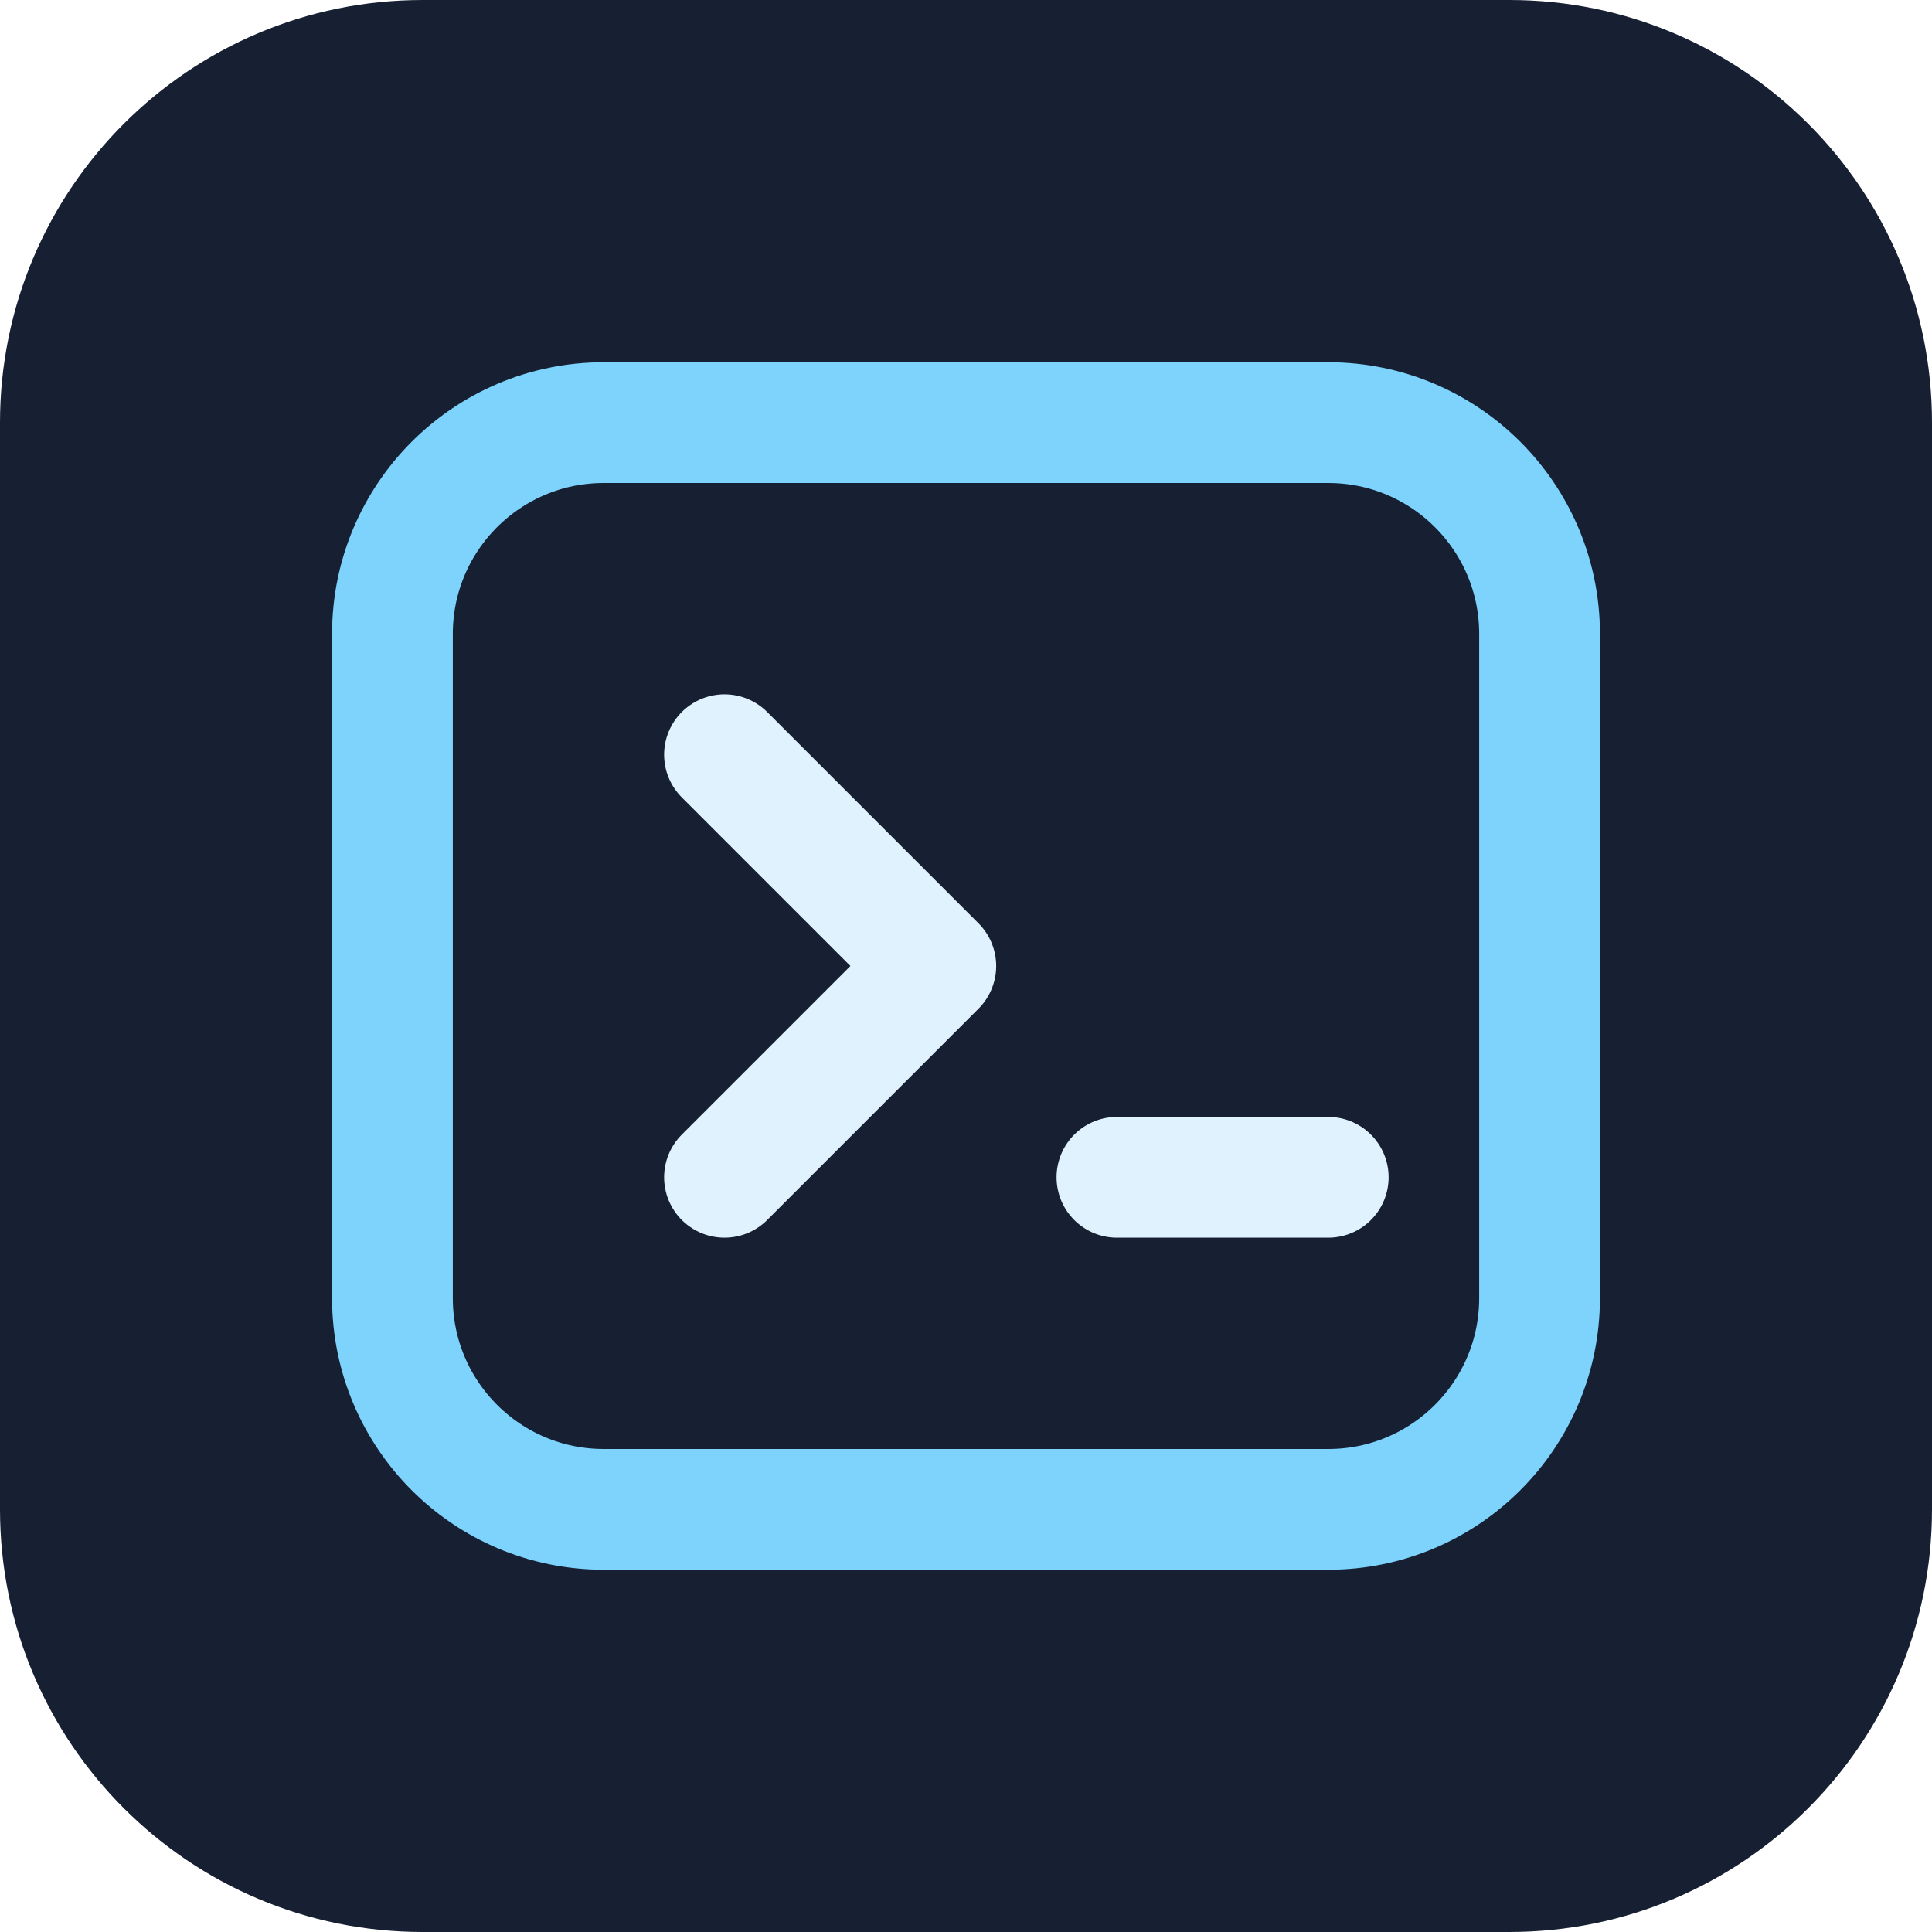
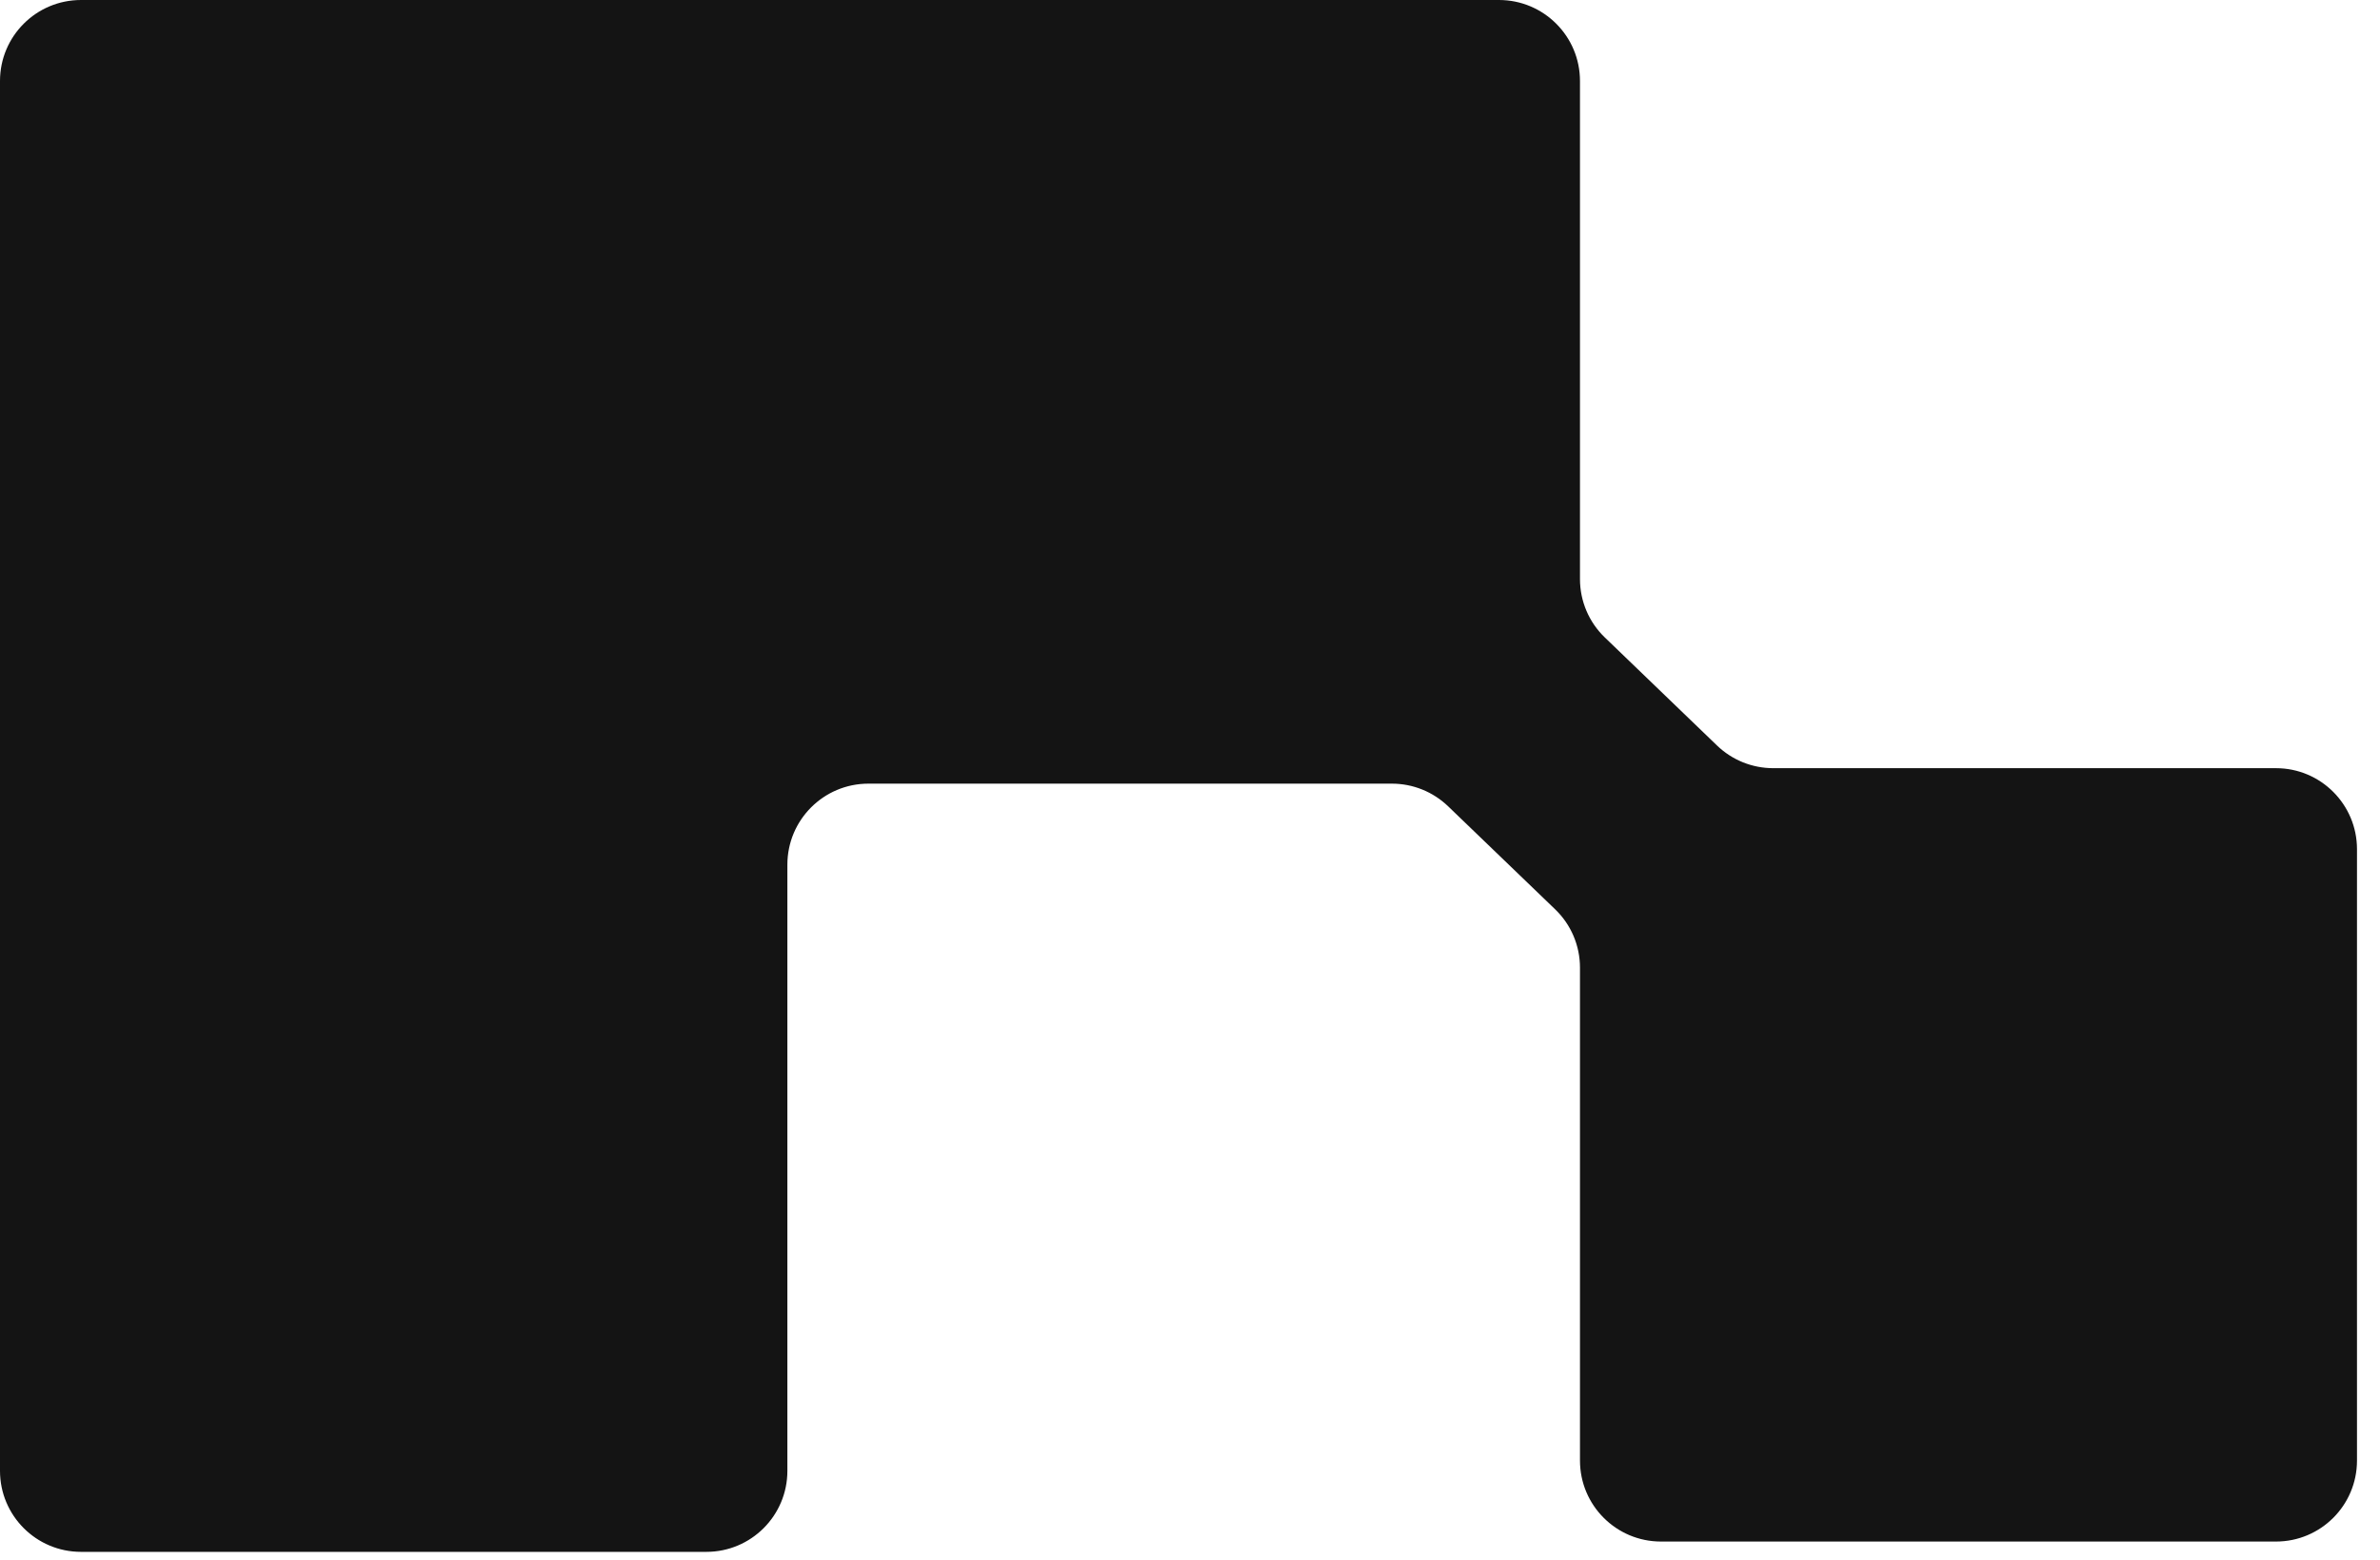
- <svg xmlns="http://www.w3.org/2000/svg" viewBox="0 0 64 64" role="img" aria-label="CreateOS Sandbox">
-   <rect width="64" height="64" rx="14" fill="#172033" />
-   <rect x="13" y="14" width="38" height="36" rx="7" fill="none" stroke="#7dd3fc" stroke-width="4" />
-   <path d="m24 25 7 7-7 7m13 0h7" fill="none" stroke="#e0f2fe" stroke-width="4" stroke-linecap="round" stroke-linejoin="round" />
+ <svg xmlns="http://www.w3.org/2000/svg" width="90" height="59" viewBox="0 0 90 59" fill="none">
+   <path d="M26.712 58.696H3.063C1.371 58.696 0 57.324 0 55.632V3.063C0 1.371 1.371 0 3.063 0H56.684C58.375 0 59.747 1.371 59.747 3.063V21.903C59.747 22.735 60.085 23.532 60.685 24.109L64.93 28.198C65.501 28.748 66.262 29.055 67.055 29.055H86.067C87.759 29.055 89.13 30.427 89.13 32.119V55.242C89.13 56.934 87.759 58.306 86.067 58.306H62.81C61.118 58.306 59.747 56.934 59.747 55.242V36.599C59.747 35.766 59.408 34.969 58.807 34.392L54.76 30.496C54.189 29.947 53.428 29.64 52.636 29.64H32.839C31.147 29.64 29.775 31.012 29.775 32.704V55.632C29.775 57.324 28.404 58.696 26.712 58.696Z" fill="#141414" />
</svg>
